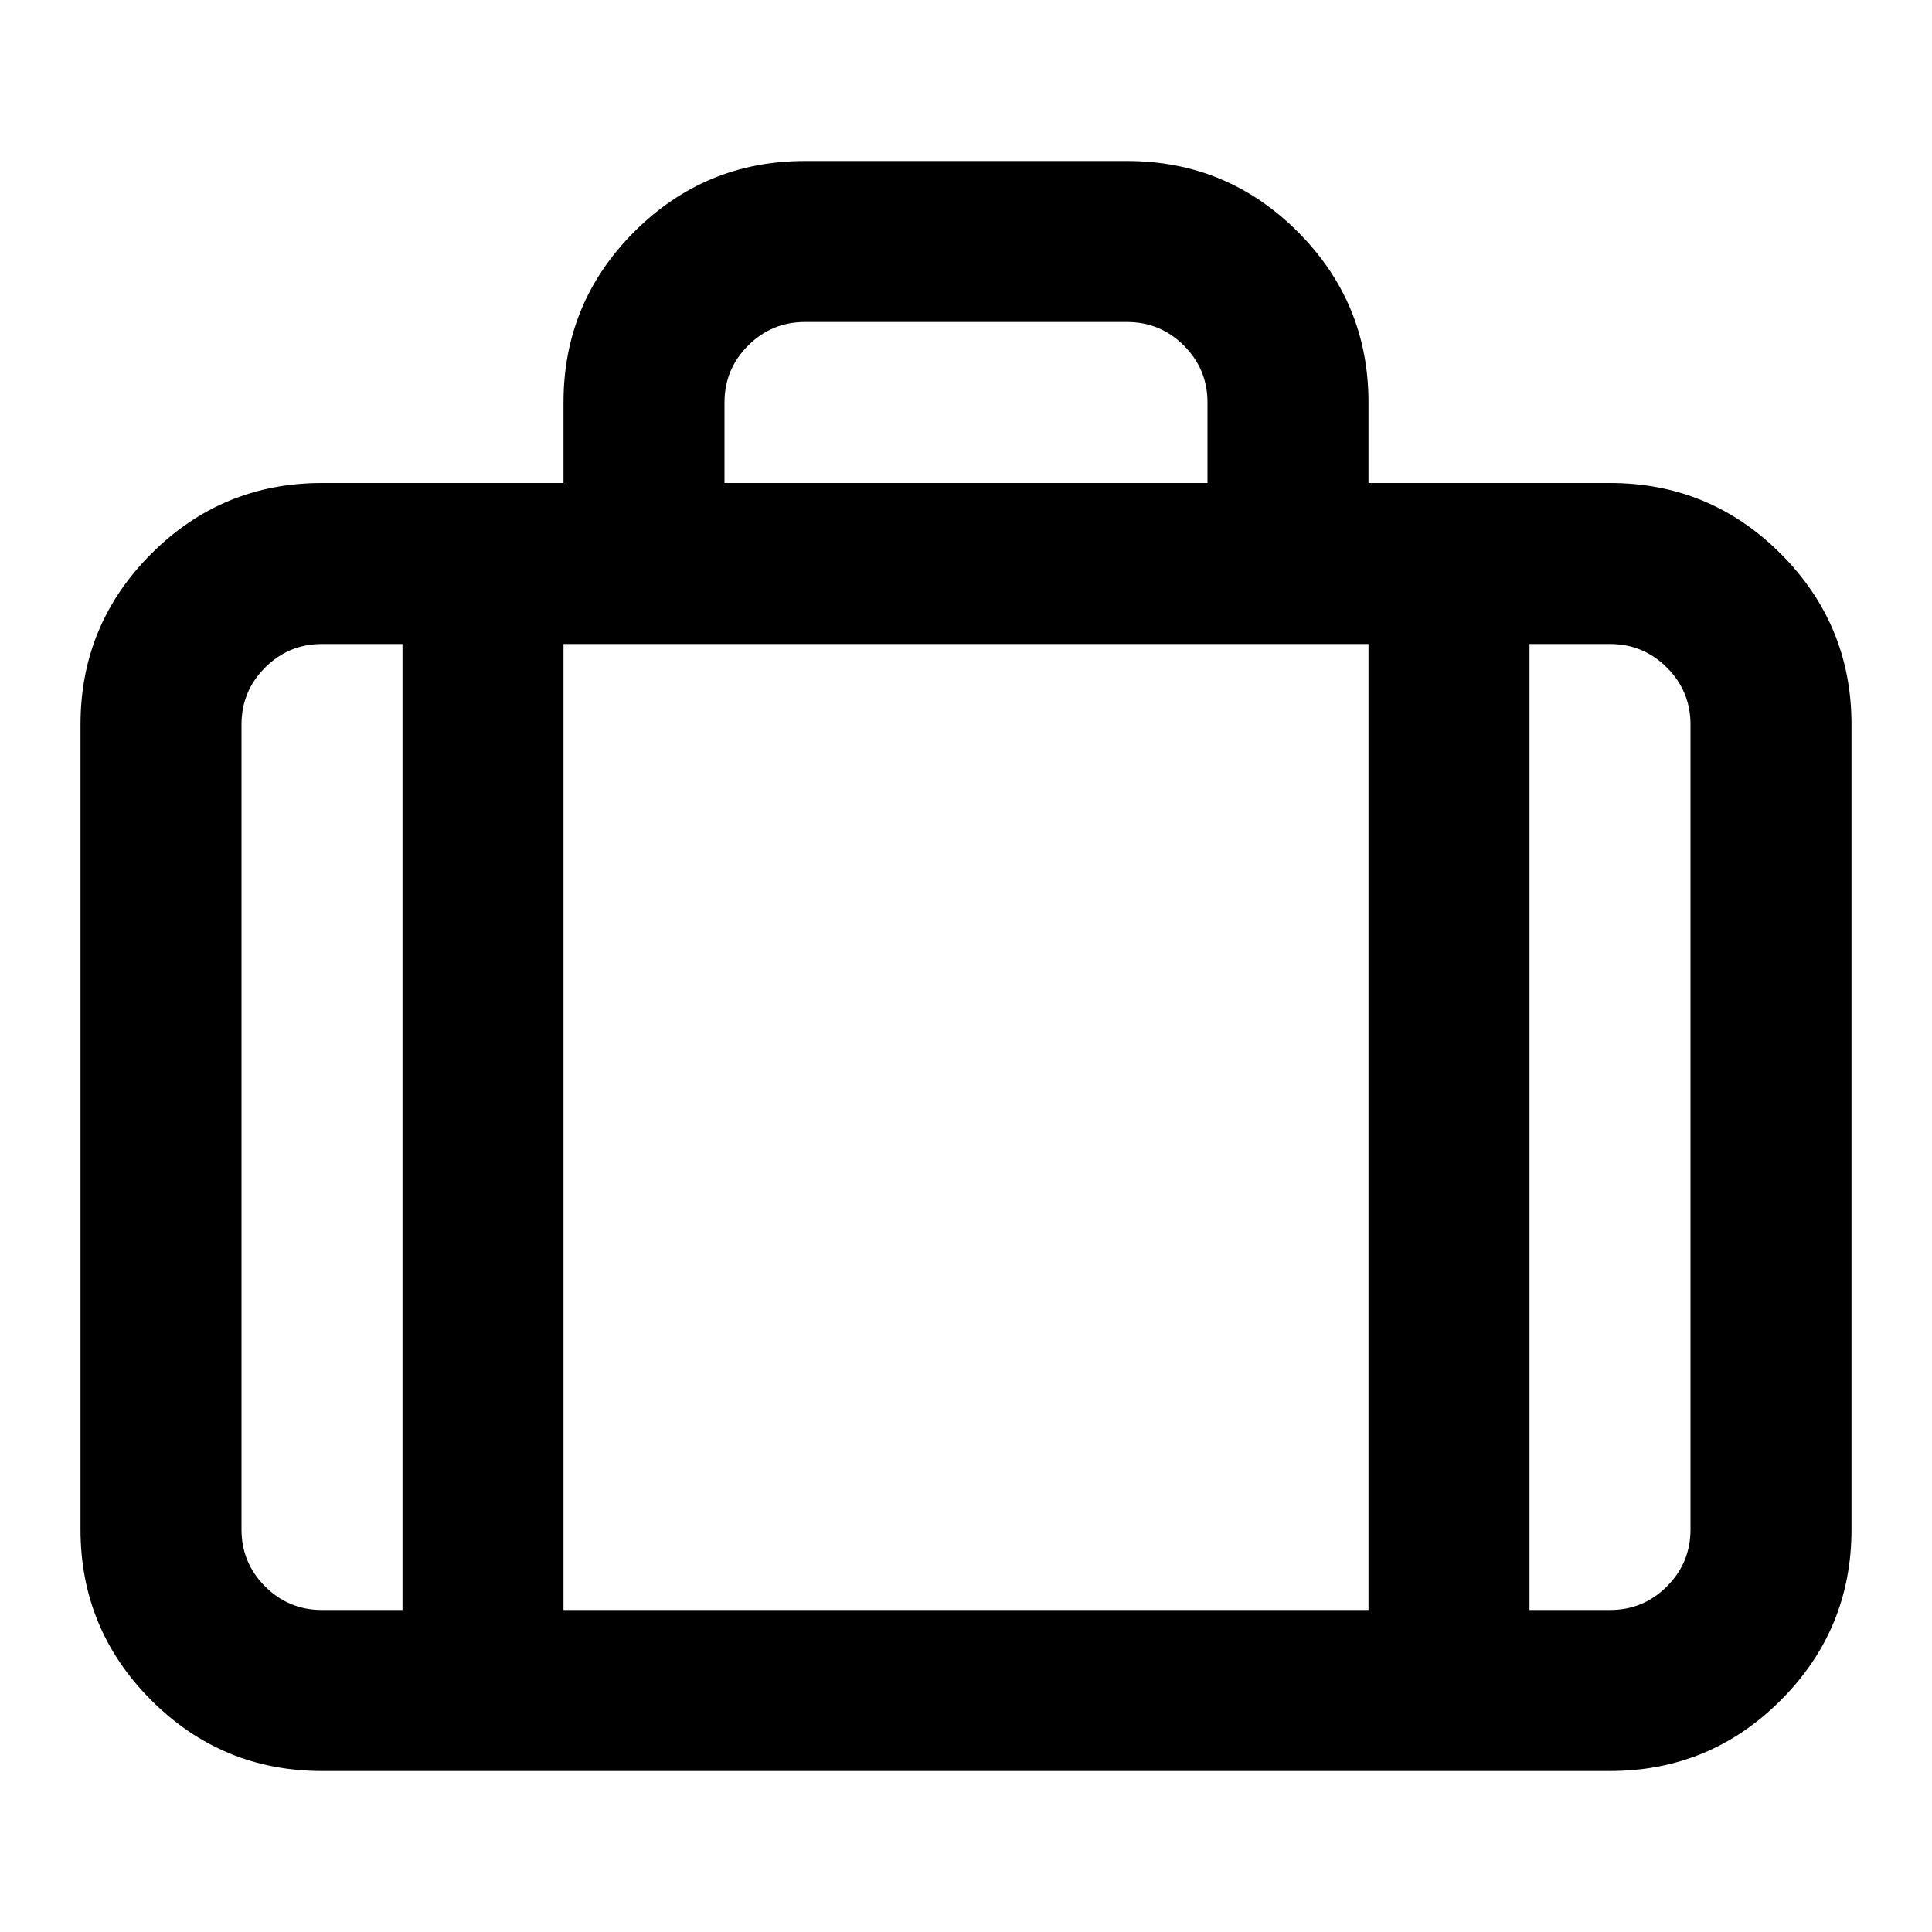
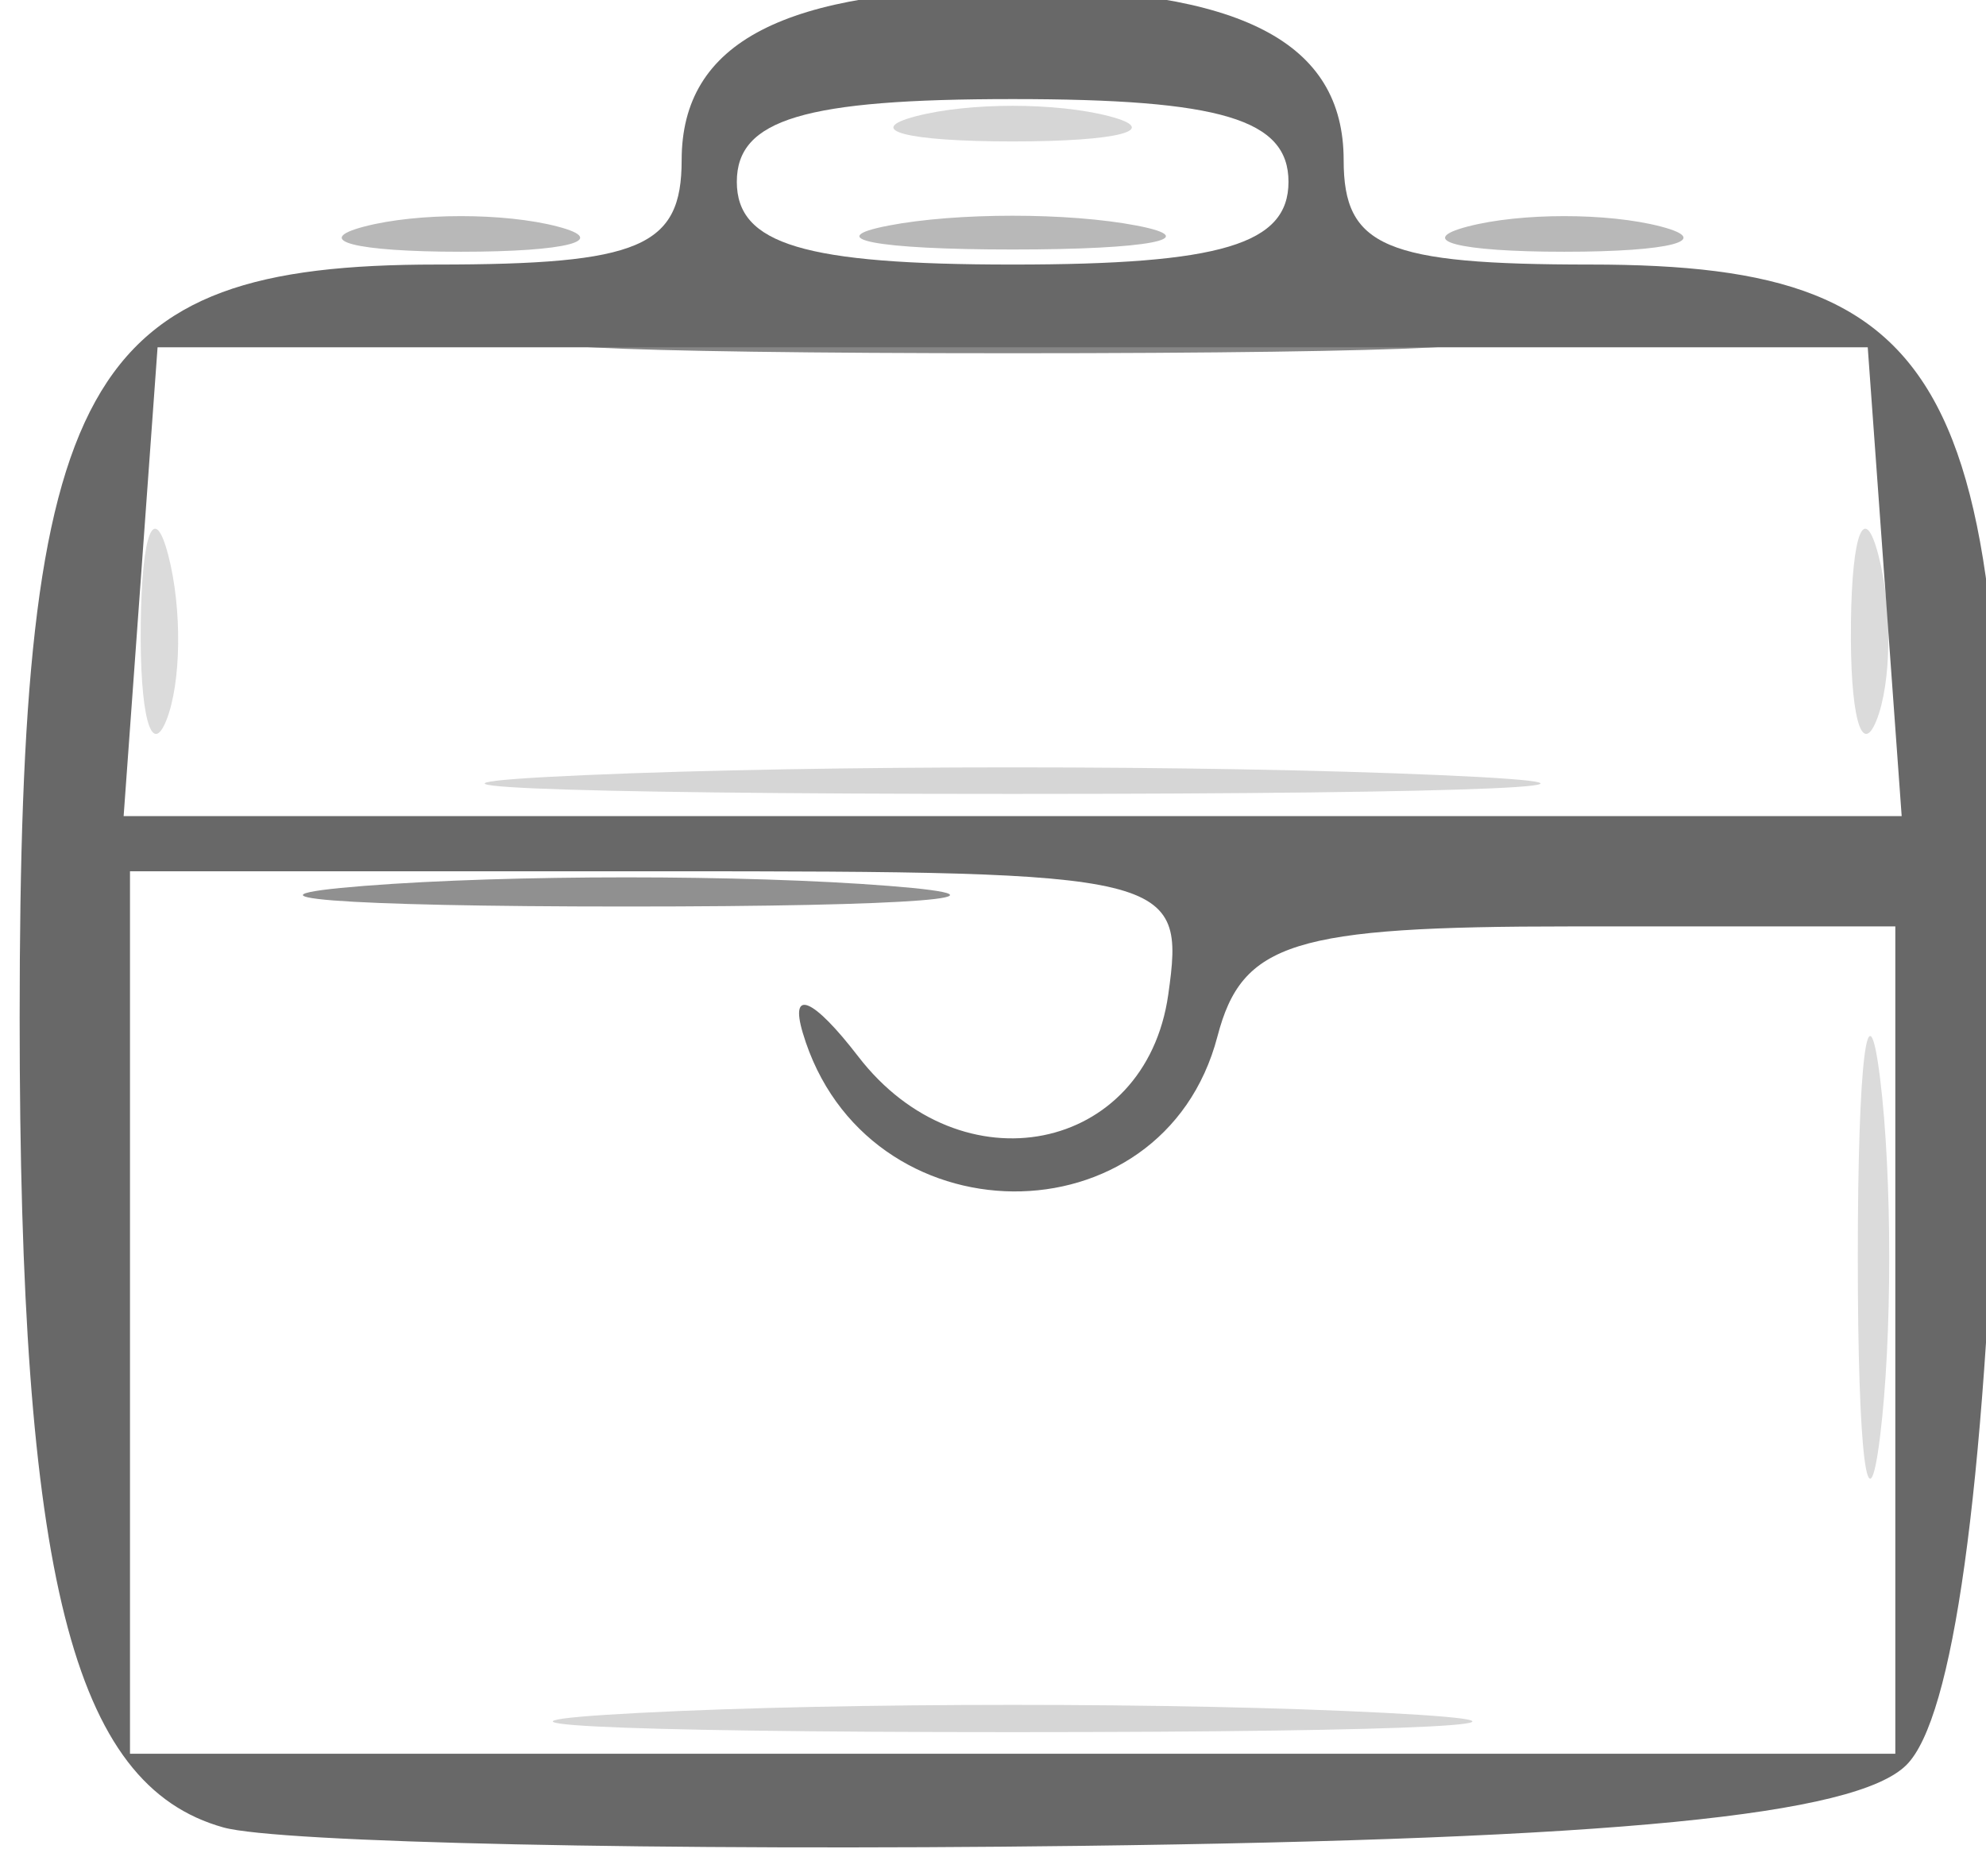
- <svg xmlns="http://www.w3.org/2000/svg" version="1.1" width="24" height="24" viewBox="0 0 24 24">
-   <path d="M10 2h4q1.242 0 2.121 0.879t0.879 2.121v1h3q1.242 0 2.121 0.879t0.879 2.121v10q0 1.242-0.879 2.121t-2.121 0.879h-16q-1.242 0-2.121-0.879t-0.879-2.121v-10q0-1.242 0.879-2.121t2.121-0.879h3v-1q0-1.242 0.879-2.121t2.121-0.879zM5 20v-12h-1q-0.414 0-0.707 0.293t-0.293 0.707v10q0 0.414 0.293 0.707t0.707 0.293h1zM17 20v-12h-10v12h10zM20 8h-1v12h1q0.414 0 0.707-0.293t0.293-0.707v-10q0-0.414-0.293-0.707t-0.707-0.293zM14 4h-4q-0.414 0-0.707 0.293t-0.293 0.707v1h6v-1q0-0.414-0.293-0.707t-0.707-0.293z" />
+ <svg xmlns="http://www.w3.org/2000/svg" id="svg3336" version="1.1" width="45" height="42.5" viewBox="0 0 45 42.5">
+   <defs id="defs3340" />
+   <g id="g3370" transform="translate(0.4453597,-0.254491)">
+     <path style="fill:#dbdbdb" d="m 41.65,28.75 c 0,-4.469 0.227,-6.297 0.504,-4.062 0.277,2.234 0.277,5.891 0,8.125 -0.277,2.234 -0.504,0.406 -0.504,-4.062 z M 2.744,14.375 c 0.025,-2.062 0.306,-2.755 0.623,-1.539 0.317,1.216 0.296,2.904 -0.046,3.75 C 2.978,17.433 2.718,16.438 2.744,14.375 Z m 38.75,0 c 0.025,-2.062 0.306,-2.755 0.623,-1.539 0.317,1.216 0.296,2.904 -0.046,3.75 -0.342,0.846 -0.602,-0.149 -0.576,-2.211 z" id="path3382" />
+     <path style="fill:#d6d6d6" d="m 14.062,39.073 c 4.641,-0.241 12.234,-0.241 16.875,0 4.641,0.241 0.844,0.437 -8.438,0.437 -9.281,0 -13.078,-0.197 -8.438,-0.437 z m -1.25,-21.252 c 5.328,-0.234 14.047,-0.234 19.375,0 5.328,0.234 0.969,0.426 -9.688,0.426 -10.656,0 -15.016,-0.192 -9.688,-0.426 z m 7.5,-14.933 c 1.203,-0.314 3.172,-0.314 4.375,0 1.203,0.314 0.219,0.572 -2.188,0.572 -2.406,0 -3.391,-0.257 -2.188,-0.572 z" id="path3380" />
+     <path style="fill:#b8b8b8" d="m 7.812,5.388 c 1.203,-0.314 3.172,-0.314 4.375,0 1.203,0.314 0.219,0.572 -2.188,0.572 -2.406,0 -3.391,-0.257 -2.188,-0.572 z m 11.875,-0.021 c 1.547,-0.298 4.078,-0.298 5.625,0 1.547,0.298 0.281,0.542 -2.812,0.542 -3.094,0 -4.359,-0.244 -2.812,-0.542 z m 13.125,0.021 c 1.203,-0.314 3.172,-0.314 4.375,0 1.203,0.314 0.219,0.572 -2.188,0.572 -2.406,0 -3.391,-0.257 -2.188,-0.572 z" id="path3378" />
+     <path style="fill:#909090" d="m 7.812,20.331 c 3.266,-0.257 8.609,-0.257 11.875,0 3.266,0.257 0.594,0.468 -5.938,0.468 -6.531,0 -9.203,-0.211 -5.938,-0.468 z" id="path3376" />
+     <path style="fill:#868686" d="m 14.062,7.823 c 4.641,-0.241 12.234,-0.241 16.875,0 4.641,0.241 0.844,0.437 -8.438,0.437 -9.281,0 -13.078,-0.197 -8.438,-0.437 z" id="path3374" />
+     <path style="fill:#686868" d="M 4.617,41.67 C 1.189,40.713 0,35.986 0,23.322 0,8.825 1.425,6.25 9.446,6.25 14.062,6.25 15,5.85 15,3.884 15,1.205 17.326,0 22.5,0 27.674,0 30,1.205 30,3.884 30,5.853 30.939,6.25 35.596,6.25 c 8.43,0 9.745,2.754 9.206,19.272 -0.279,8.564 -0.99,13.672 -2.049,14.731 -1.148,1.149 -6.62,1.684 -18.75,1.835 C 14.583,42.205 5.859,42.017 4.617,41.67 Z M 42.5,30.625 l 0,-9.375 -7.354,0 c -6.297,0 -7.448,0.359 -8.006,2.494 -1.236,4.726 -7.985,4.667 -9.396,-0.083 -0.302,-1.019 0.238,-0.788 1.258,0.538 2.331,3.029 6.51,2.196 7.023,-1.399 C 26.414,20.067 26.136,20 14.462,20 L 2.5,20 l 0,10 0,10 20,0 20,0 0,-9.375 z M 42.259,13.438 41.875,8.125 22.5,8.125 3.125,8.125 2.741,13.438 2.356,18.75 22.5,18.75 l 20.144,0 -0.384,-5.312 z M 28.75,4.375 C 28.75,2.958 27.222,2.5 22.5,2.5 c -4.722,0 -6.25,0.458 -6.25,1.875 0,1.417 1.528,1.875 6.25,1.875 4.722,0 6.25,-0.458 6.25,-1.875 z" id="path3372" />
+   </g>
</svg>
